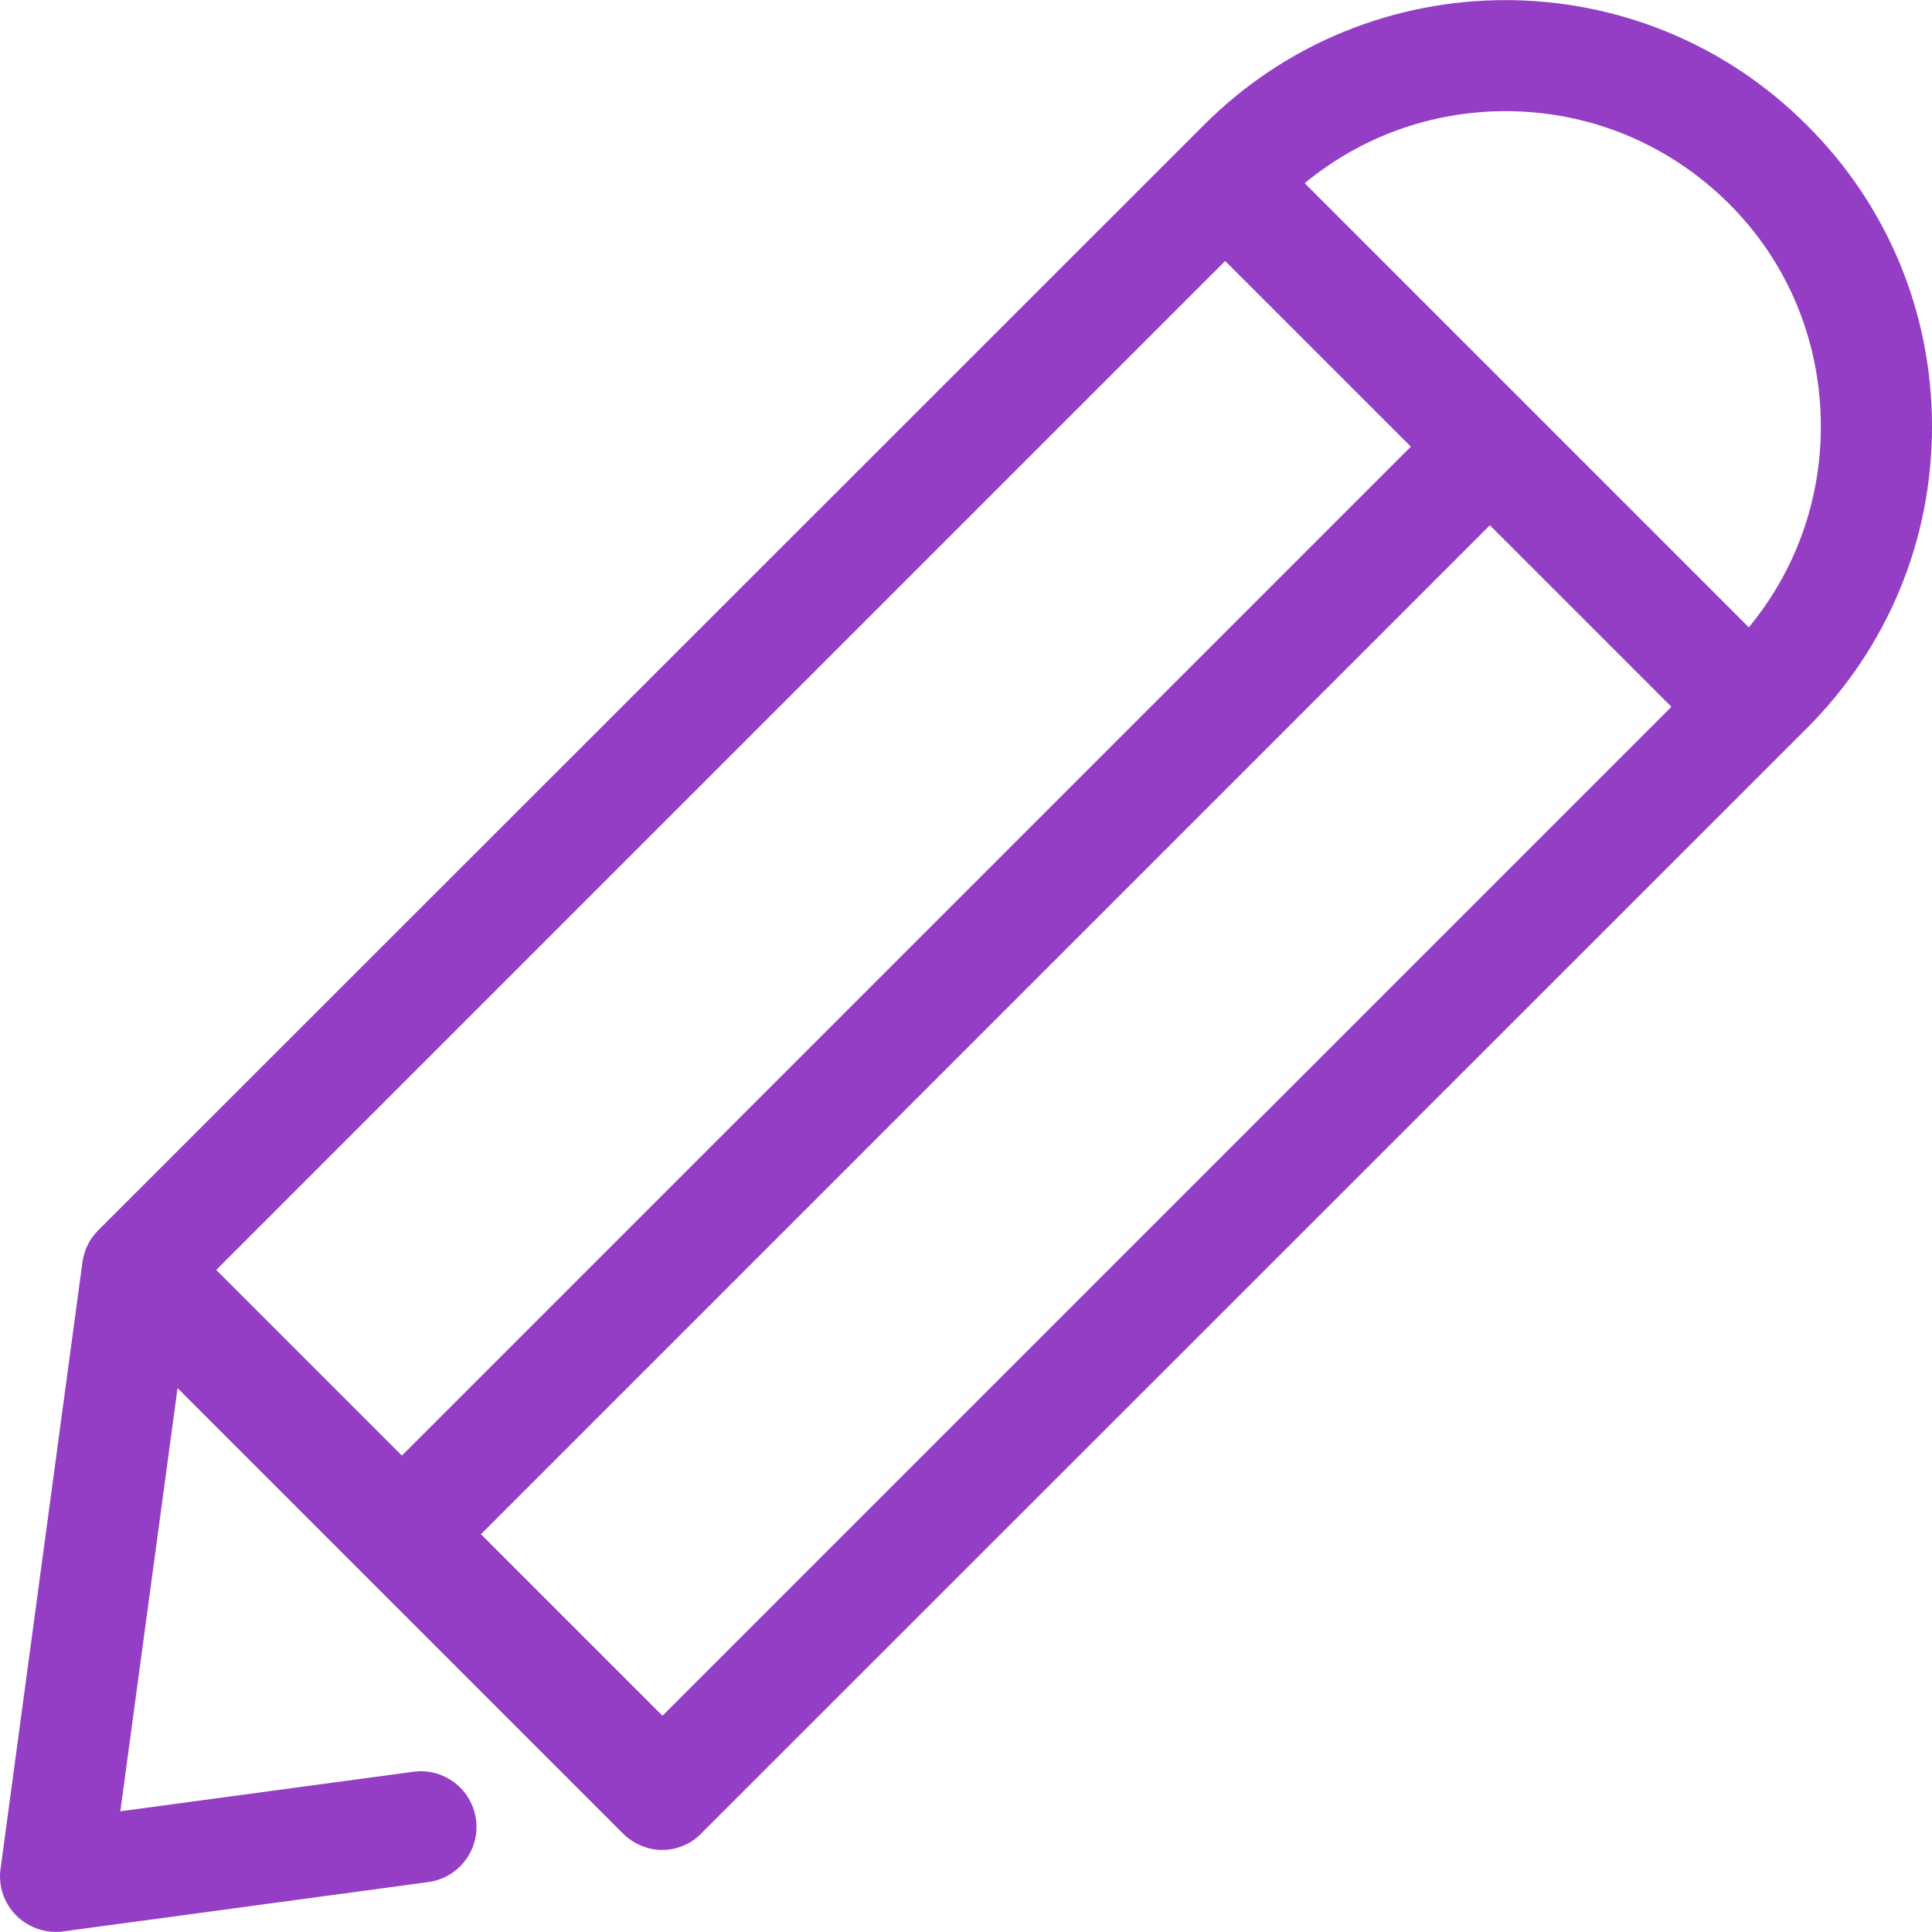
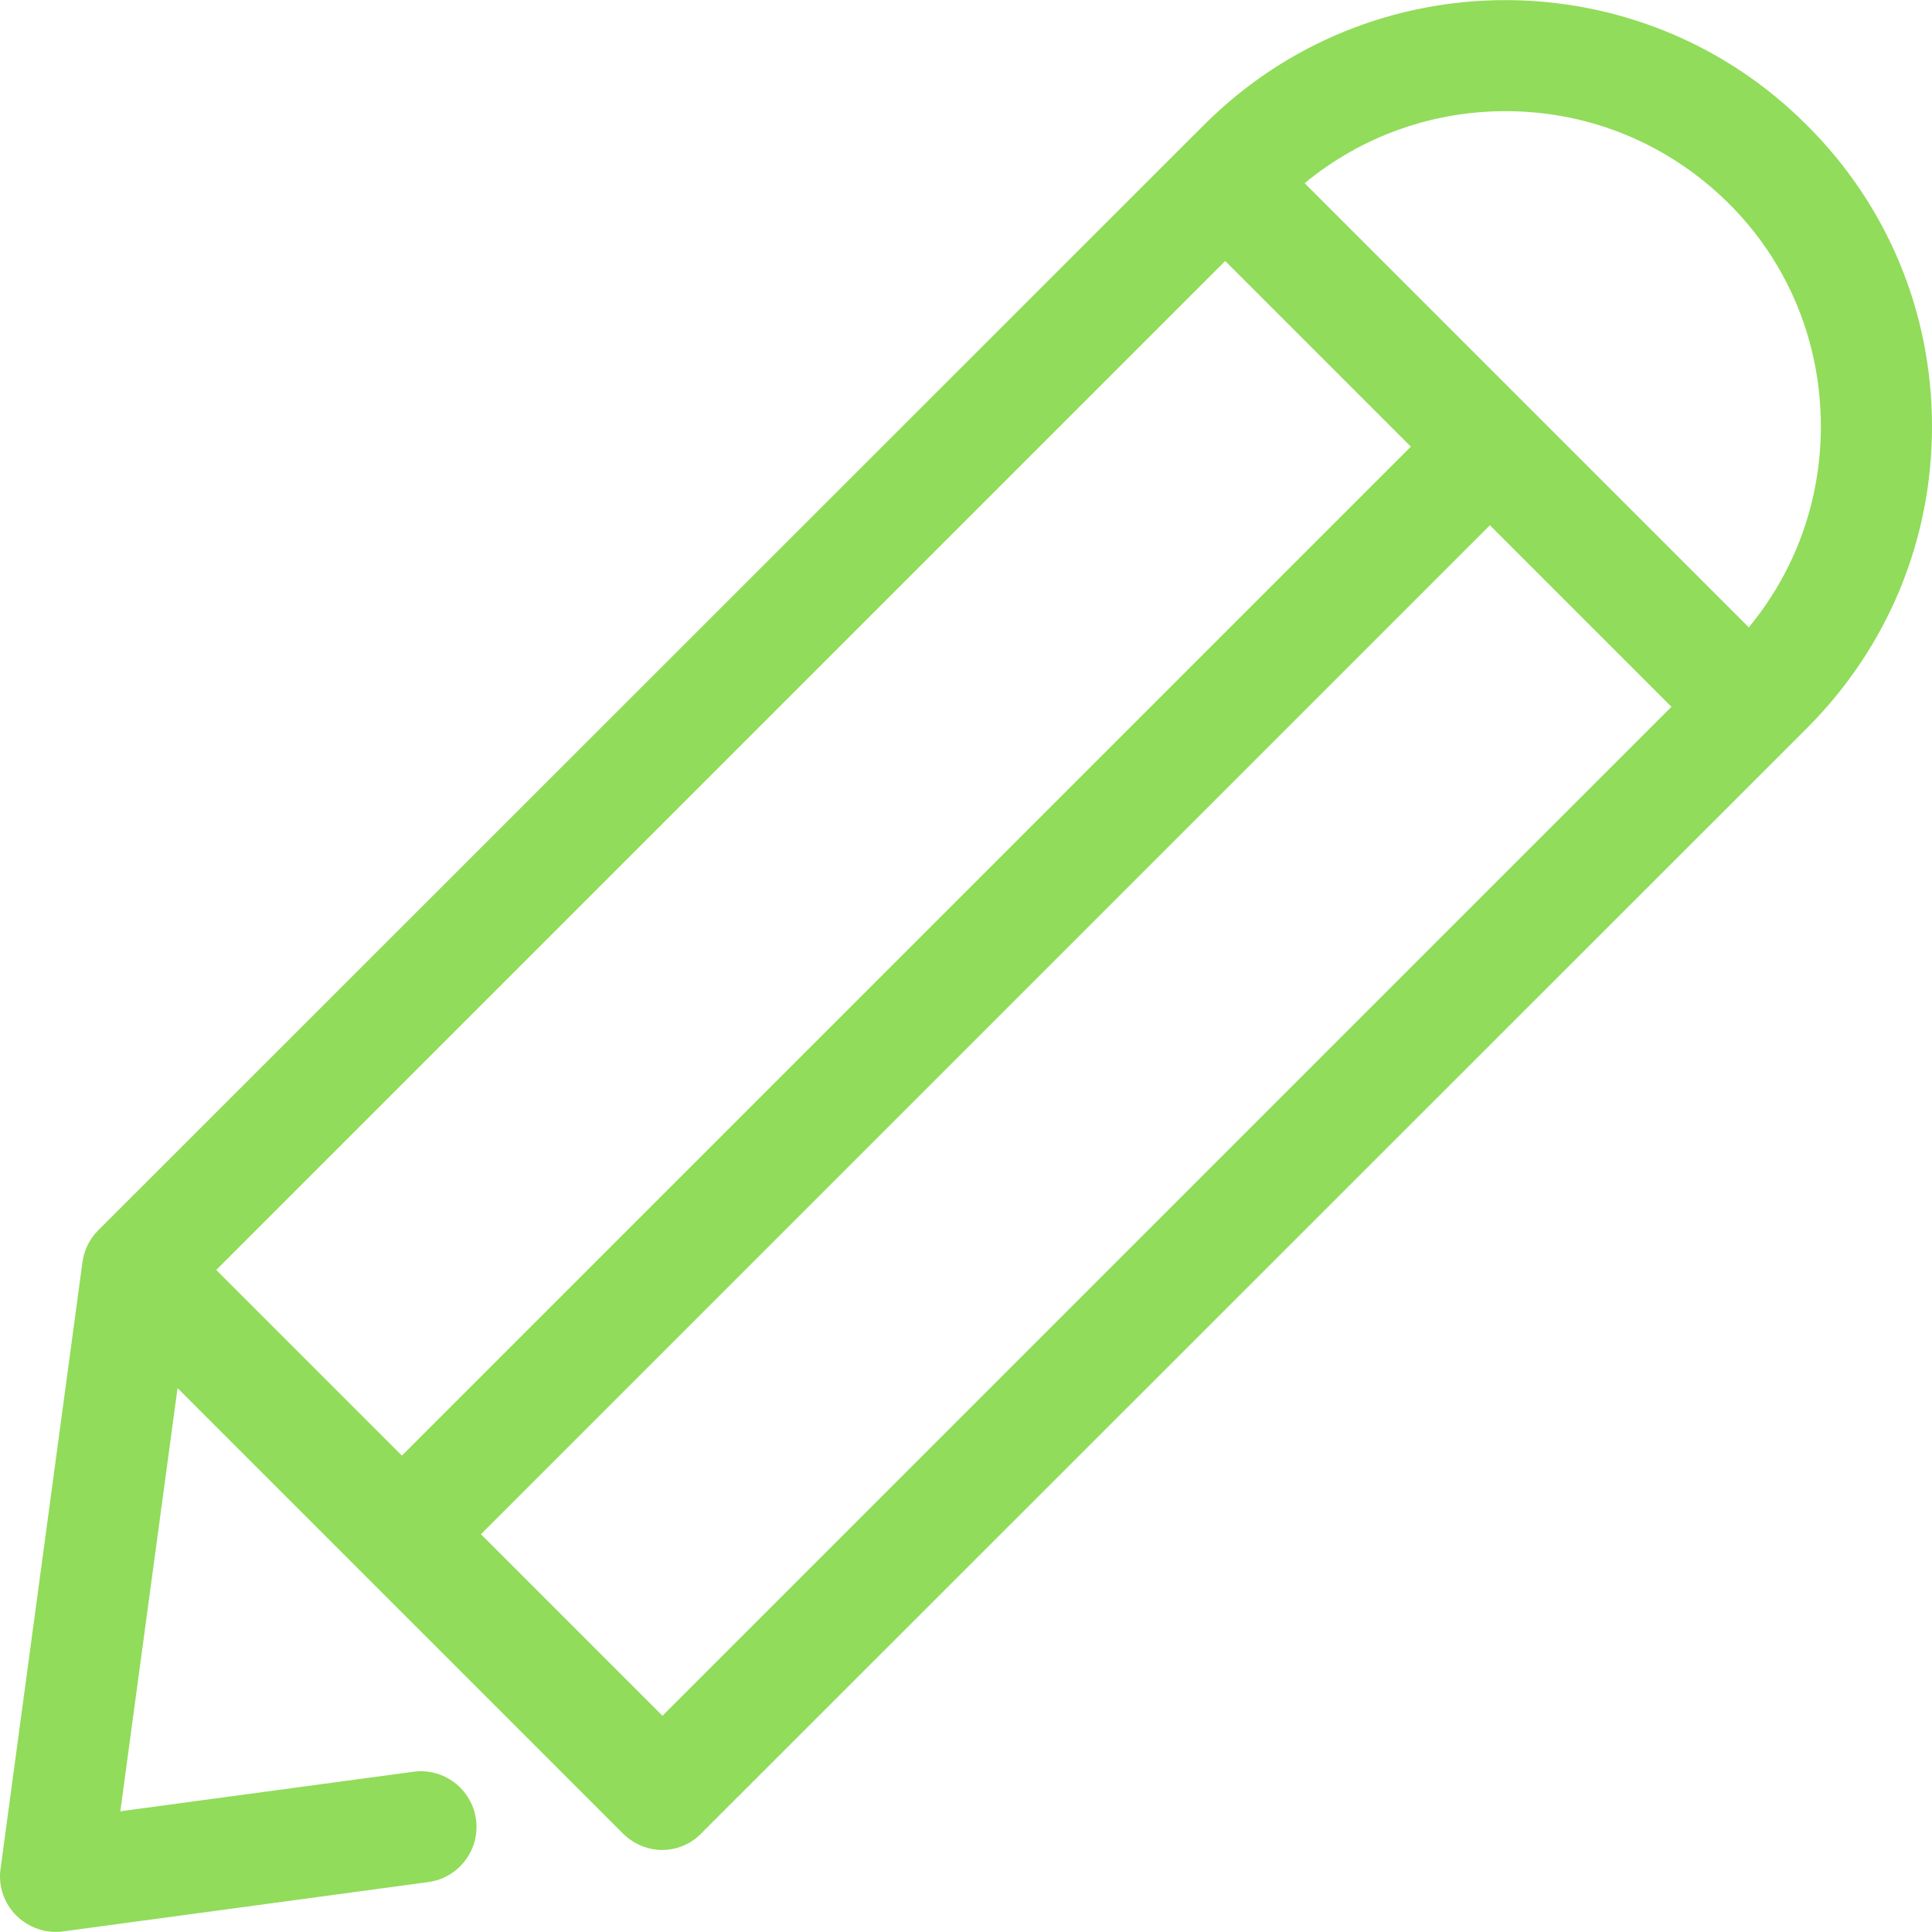
<svg xmlns="http://www.w3.org/2000/svg" version="1.1" id="Capa_1" x="0px" y="0px" viewBox="0 0 469.331 469.331" style="enable-background:new 0 0 469.331 469.331;" xml:space="preserve" width="512px" height="512px">
  <g>
-     <path d="M438.931,30.403c-40.4-40.5-106.1-40.5-146.5,0l-268.6,268.5c-2.1,2.1-3.4,4.8-3.8,7.7l-19.9,147.4   c-0.6,4.2,0.9,8.4,3.8,11.3c2.5,2.5,6,4,9.5,4c0.6,0,1.2,0,1.8-0.1l88.8-12c7.4-1,12.6-7.8,11.6-15.2c-1-7.4-7.8-12.6-15.2-11.6   l-71.2,9.6l13.9-102.8l108.2,108.2c2.5,2.5,6,4,9.5,4s7-1.4,9.5-4l268.6-268.5c19.6-19.6,30.4-45.6,30.4-73.3   S458.531,49.903,438.931,30.403z M297.631,63.403l45.1,45.1l-245.1,245.1l-45.1-45.1L297.631,63.403z M160.931,416.803l-44.1-44.1   l245.1-245.1l44.1,44.1L160.931,416.803z M424.831,152.403l-107.9-107.9c13.7-11.3,30.8-17.5,48.8-17.5c20.5,0,39.7,8,54.2,22.4   s22.4,33.7,22.4,54.2C442.331,121.703,436.131,138.703,424.831,152.403z" fill="#933EC5" />
+     <path d="M438.931,30.403c-40.4-40.5-106.1-40.5-146.5,0l-268.6,268.5c-2.1,2.1-3.4,4.8-3.8,7.7l-19.9,147.4   c-0.6,4.2,0.9,8.4,3.8,11.3c2.5,2.5,6,4,9.5,4c0.6,0,1.2,0,1.8-0.1l88.8-12c7.4-1,12.6-7.8,11.6-15.2c-1-7.4-7.8-12.6-15.2-11.6   l-71.2,9.6l13.9-102.8l108.2,108.2c2.5,2.5,6,4,9.5,4s7-1.4,9.5-4l268.6-268.5c19.6-19.6,30.4-45.6,30.4-73.3   S458.531,49.903,438.931,30.403z M297.631,63.403l45.1,45.1l-245.1,245.1l-45.1-45.1L297.631,63.403z M160.931,416.803l-44.1-44.1   l245.1-245.1l44.1,44.1L160.931,416.803z M424.831,152.403l-107.9-107.9c13.7-11.3,30.8-17.5,48.8-17.5c20.5,0,39.7,8,54.2,22.4   s22.4,33.7,22.4,54.2C442.331,121.703,436.131,138.703,424.831,152.403z" fill="#91DC5A" />
  </g>
  <g>
</g>
  <g>
</g>
  <g>
</g>
  <g>
</g>
  <g>
</g>
  <g>
</g>
  <g>
</g>
  <g>
</g>
  <g>
</g>
  <g>
</g>
  <g>
</g>
  <g>
</g>
  <g>
</g>
  <g>
</g>
  <g>
</g>
</svg>
